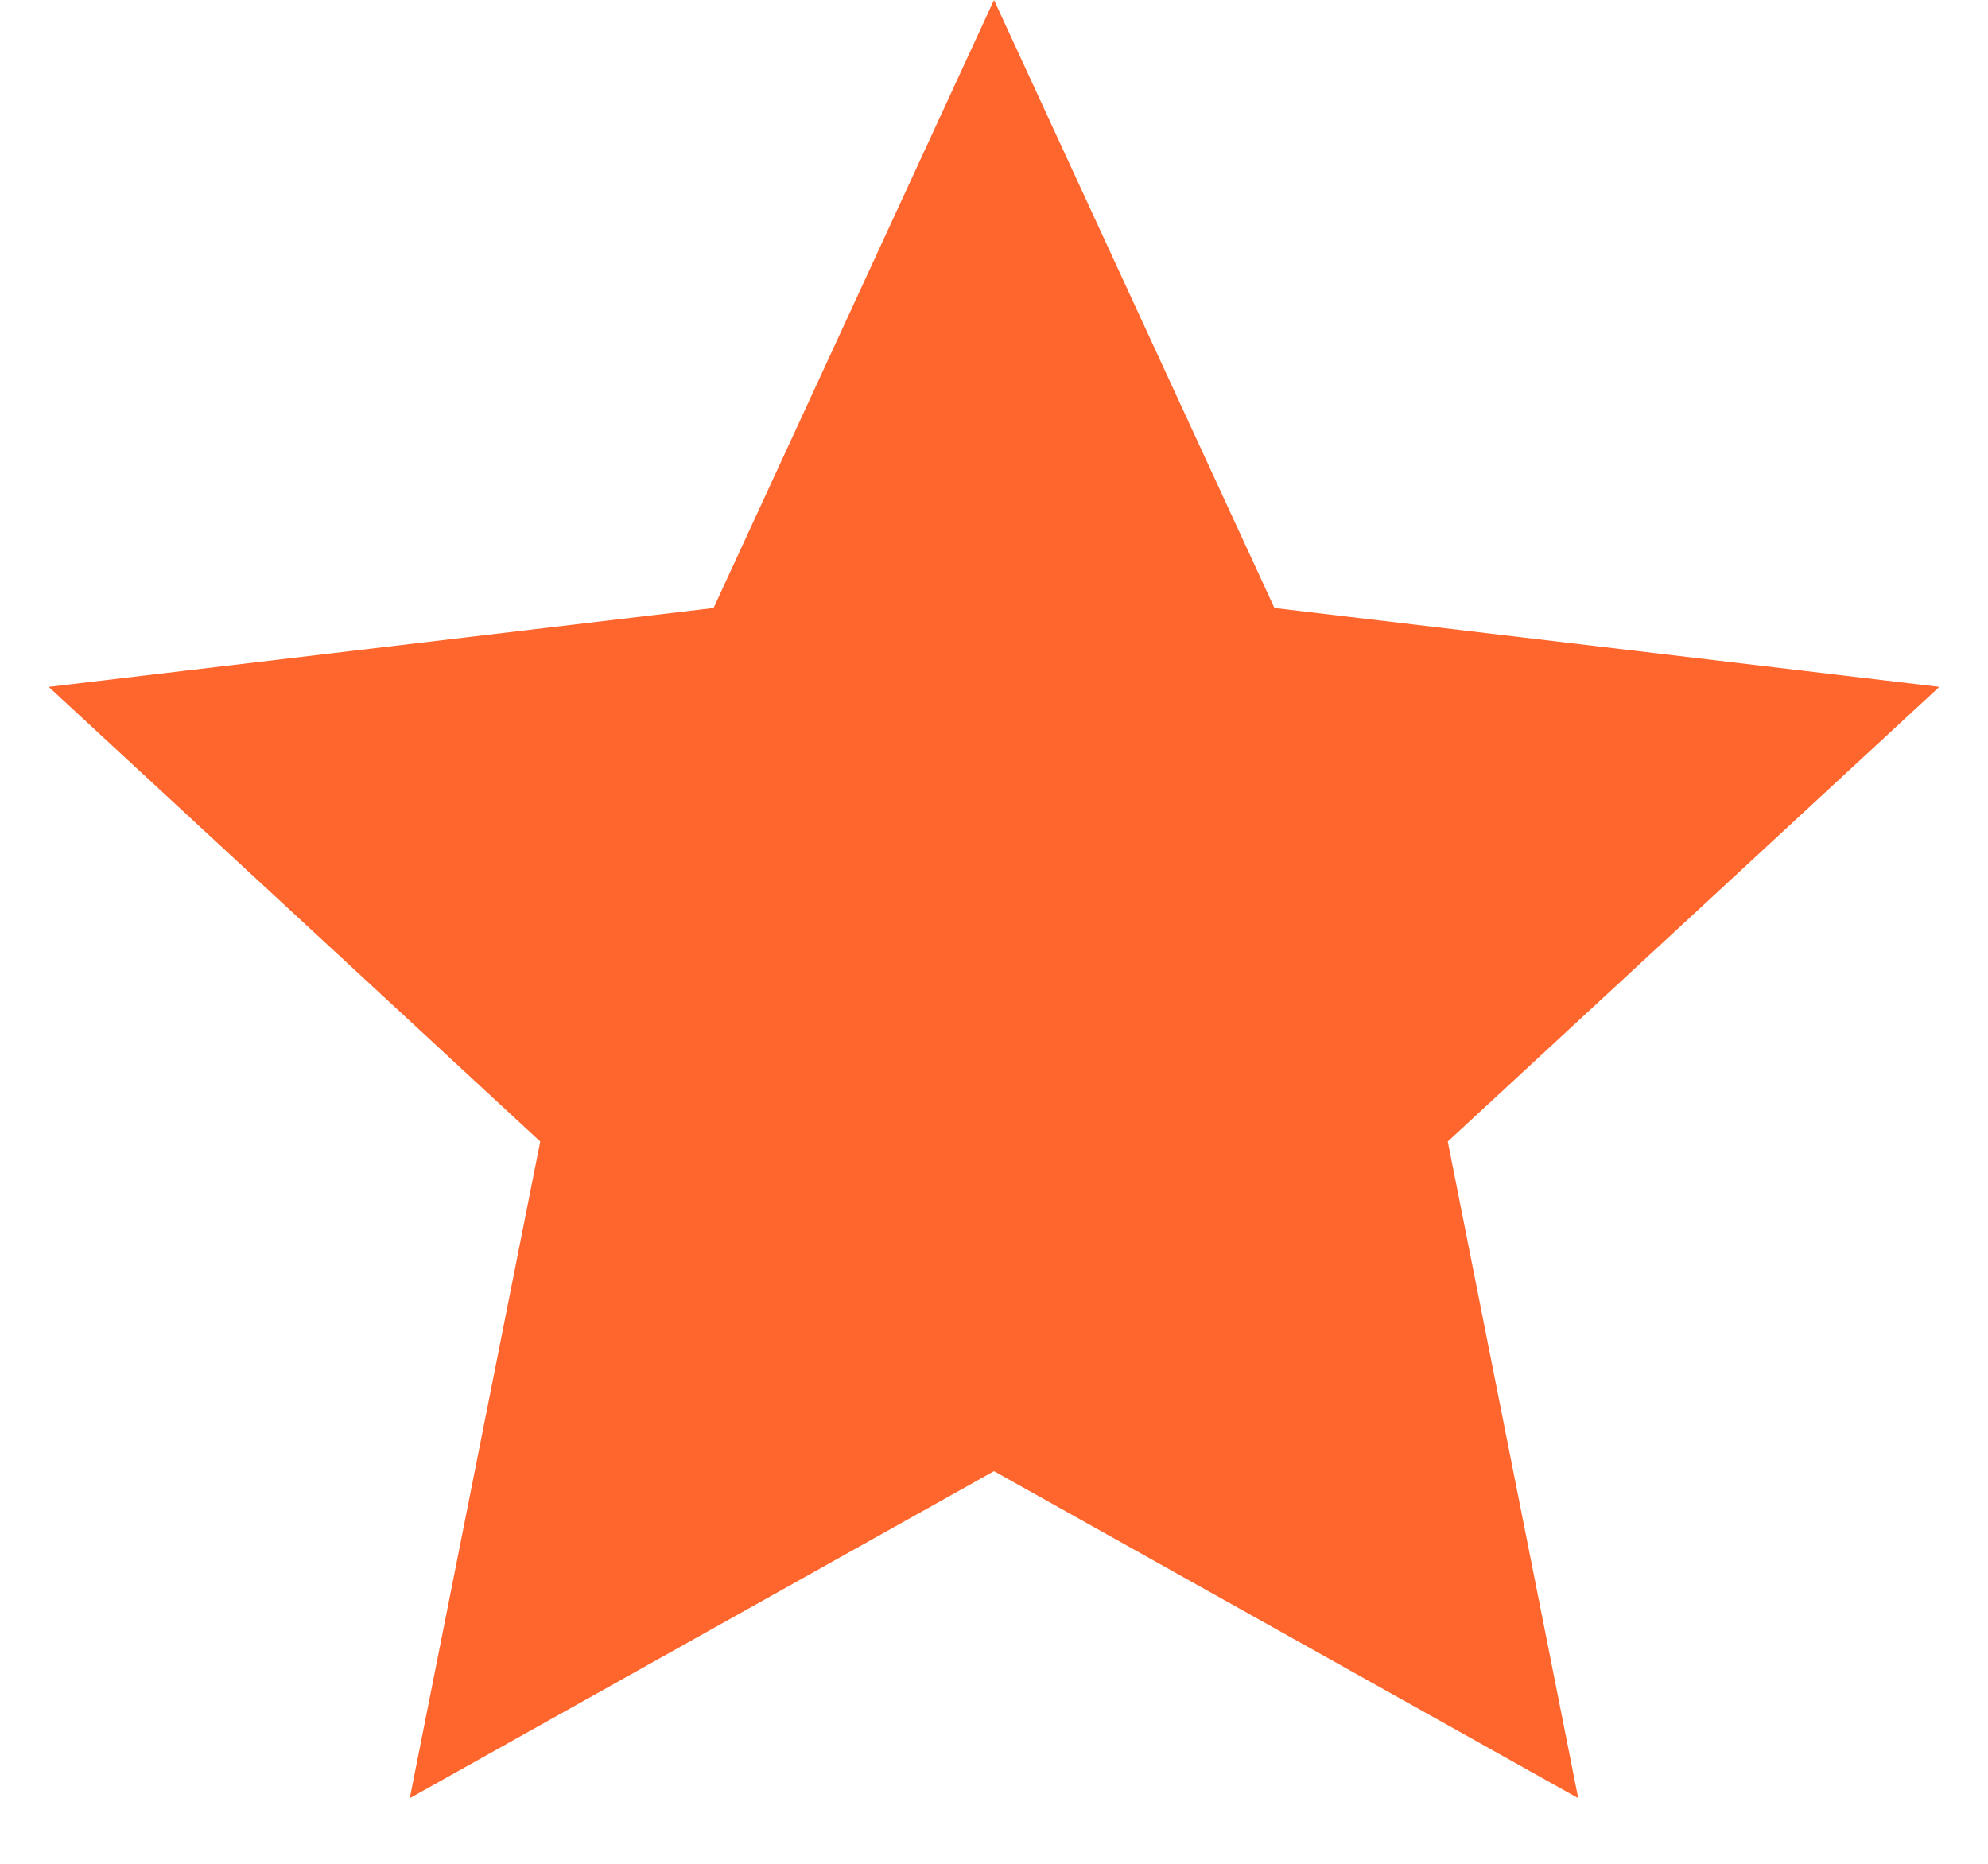
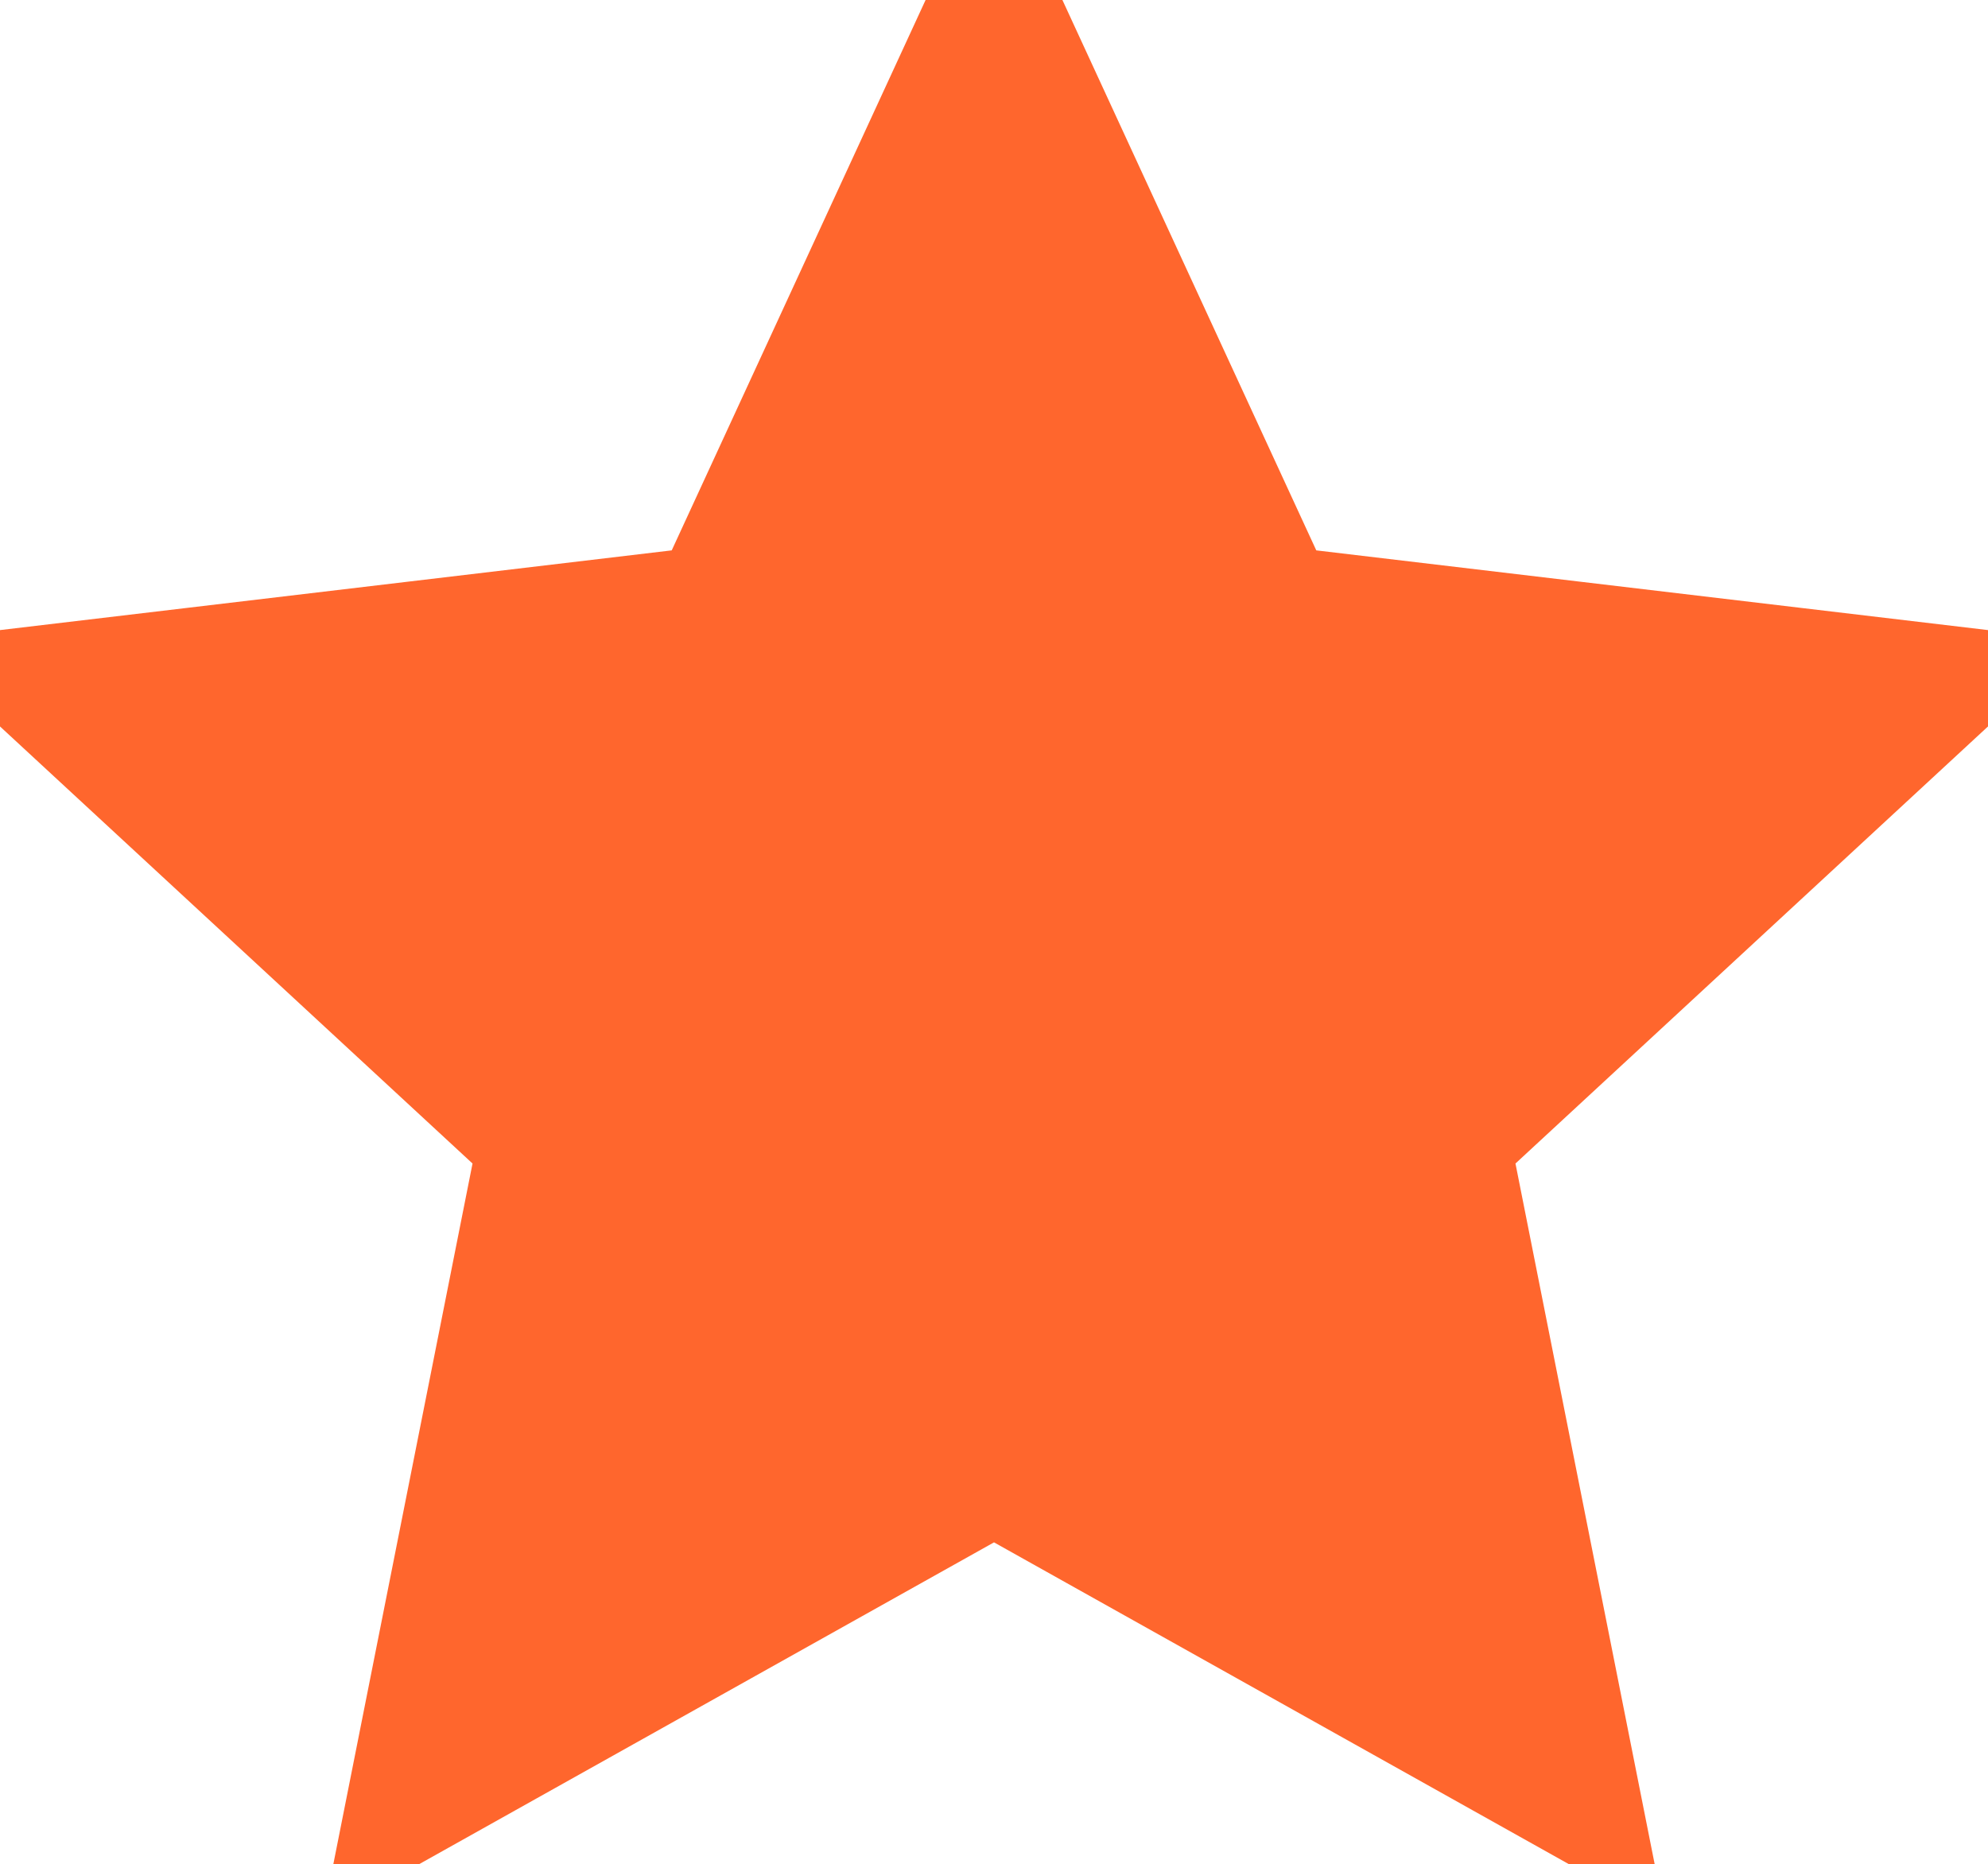
<svg xmlns="http://www.w3.org/2000/svg" width="16" height="15" viewBox="0 0 16 15" fill="none">
-   <path d="M8 0L10.257 4.893L15.608 5.528L11.652 9.187L12.702 14.472L8 11.84L3.298 14.472L4.348 9.187L0.392 5.528L5.743 4.893L8 0Z" fill="#FF662D" />
+   <path d="M8 0L10.257 4.893L15.608 5.528L11.652 9.187L12.702 14.472L8 11.84L3.298 14.472L4.348 9.187L0.392 5.528L5.743 4.893L8 0Z" fill="#FF662D" stroke="#FF662D" />
</svg>
